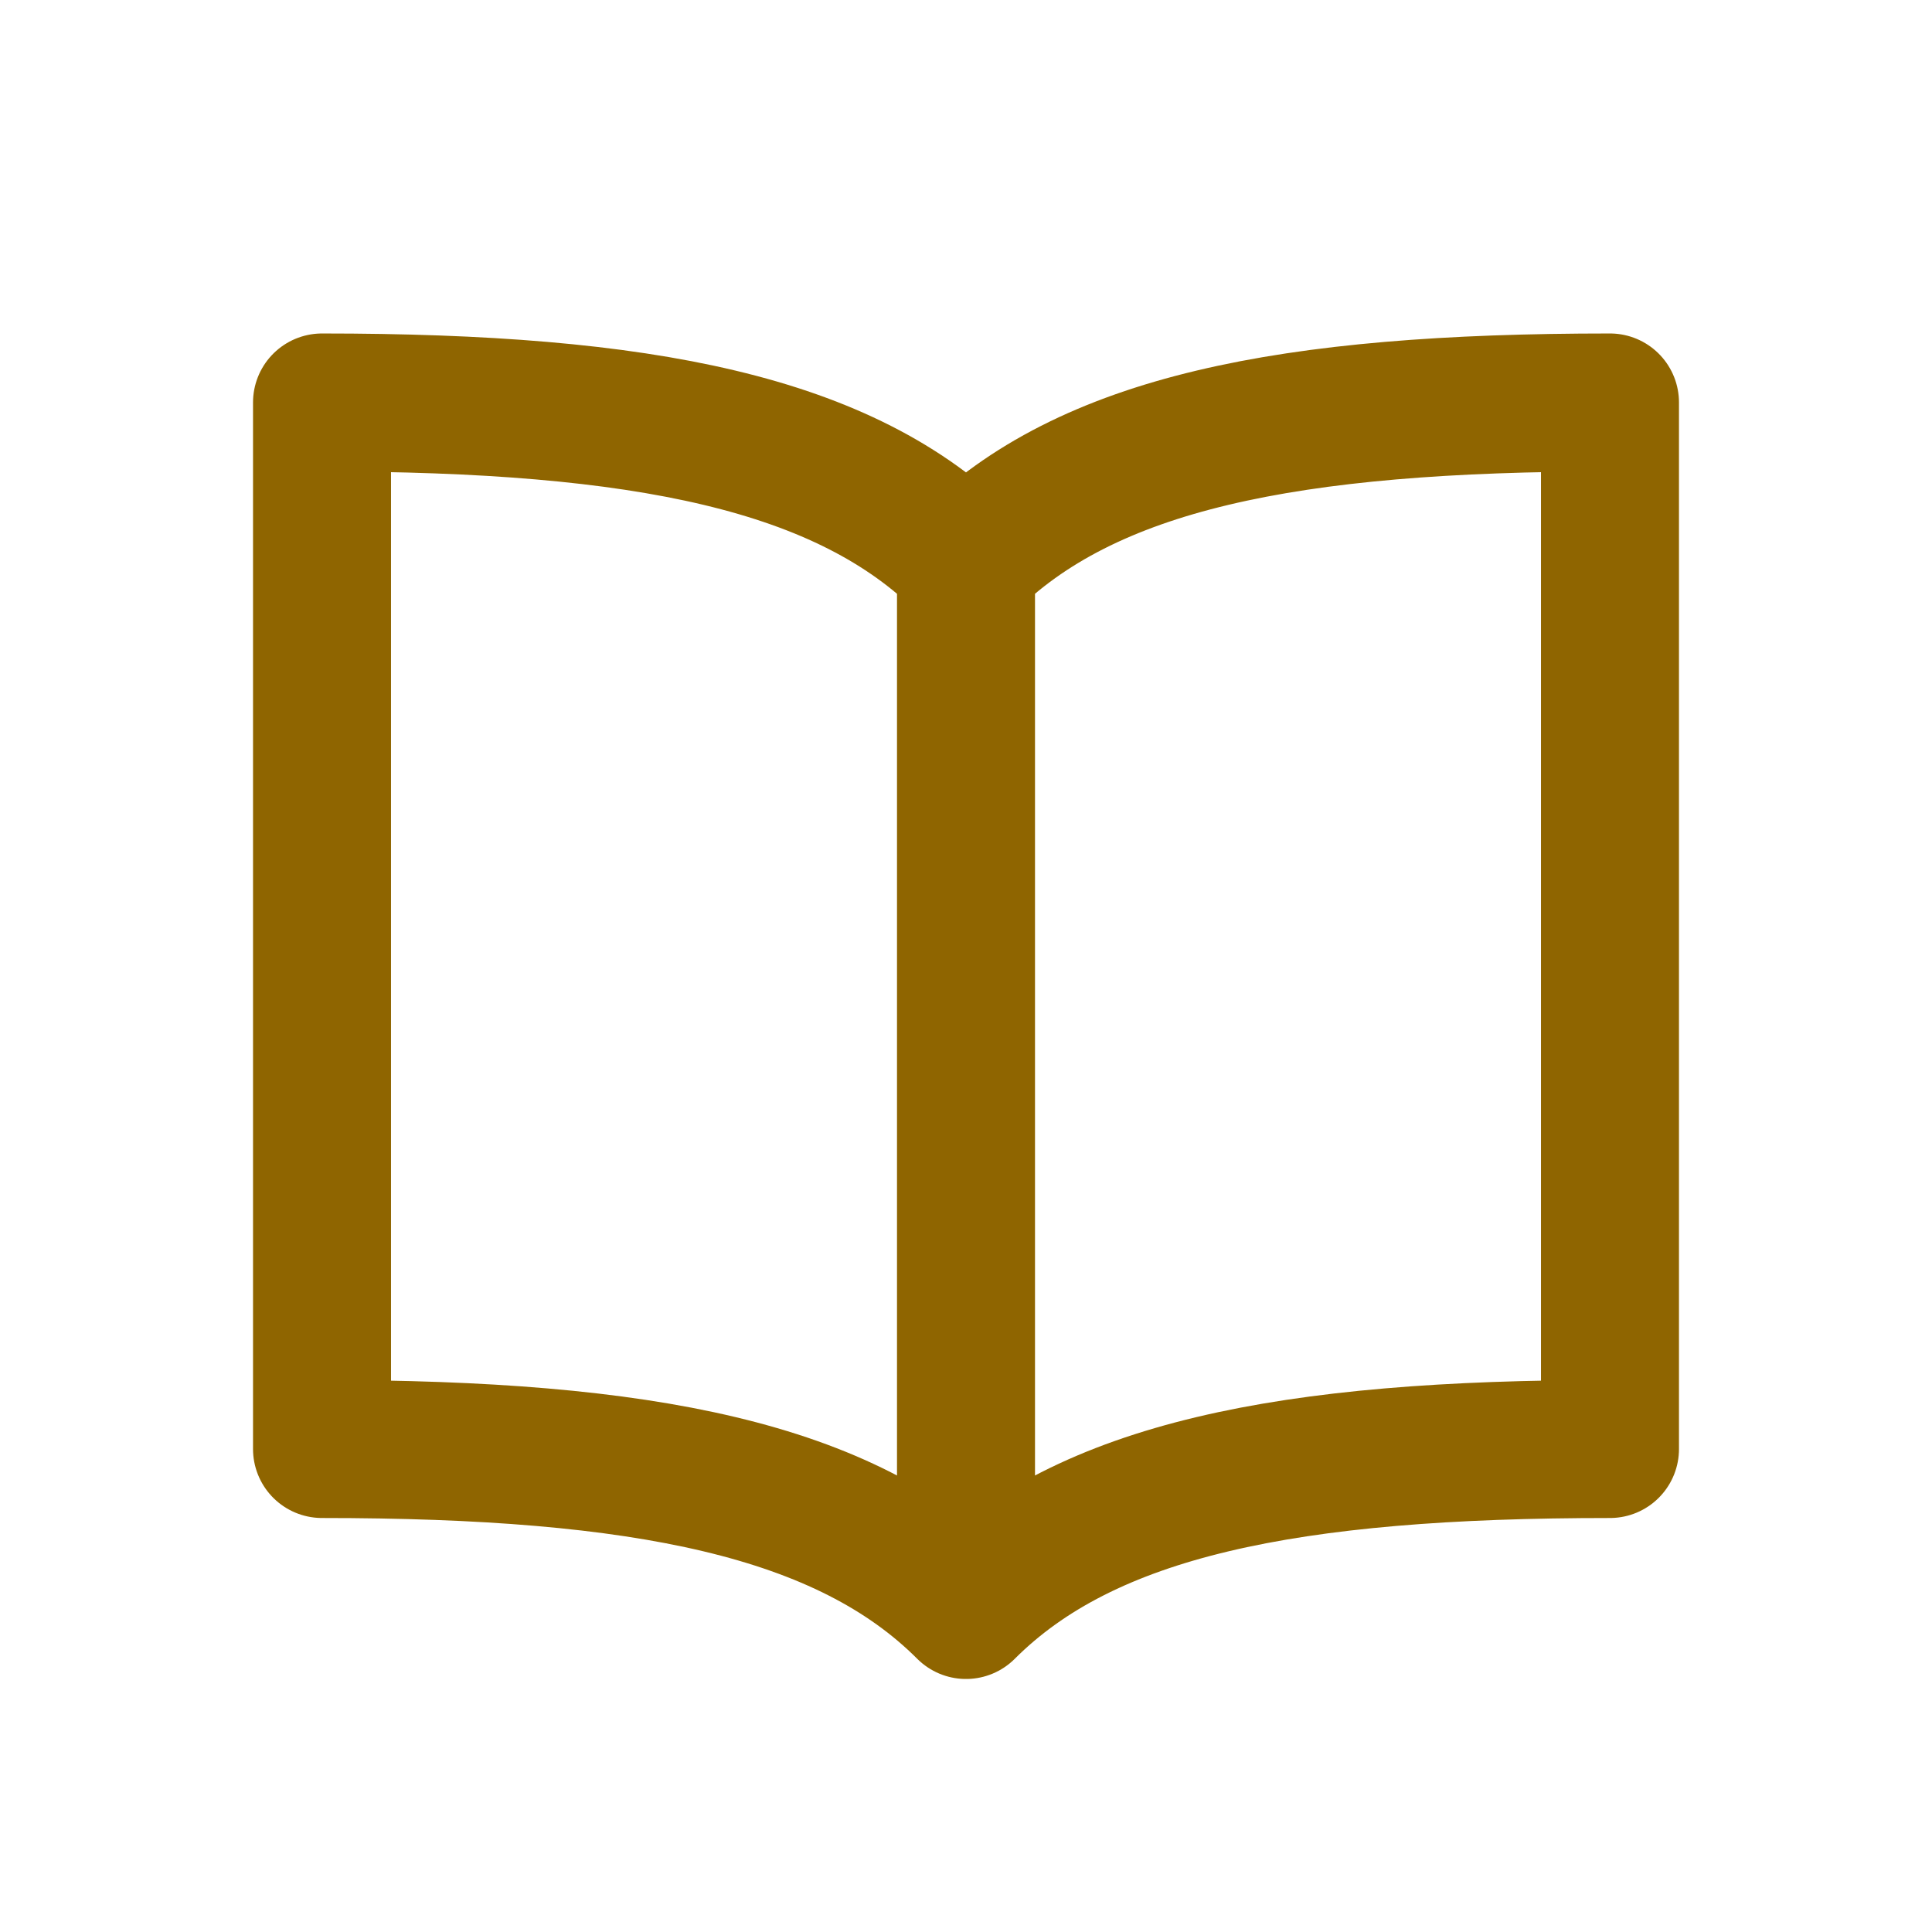
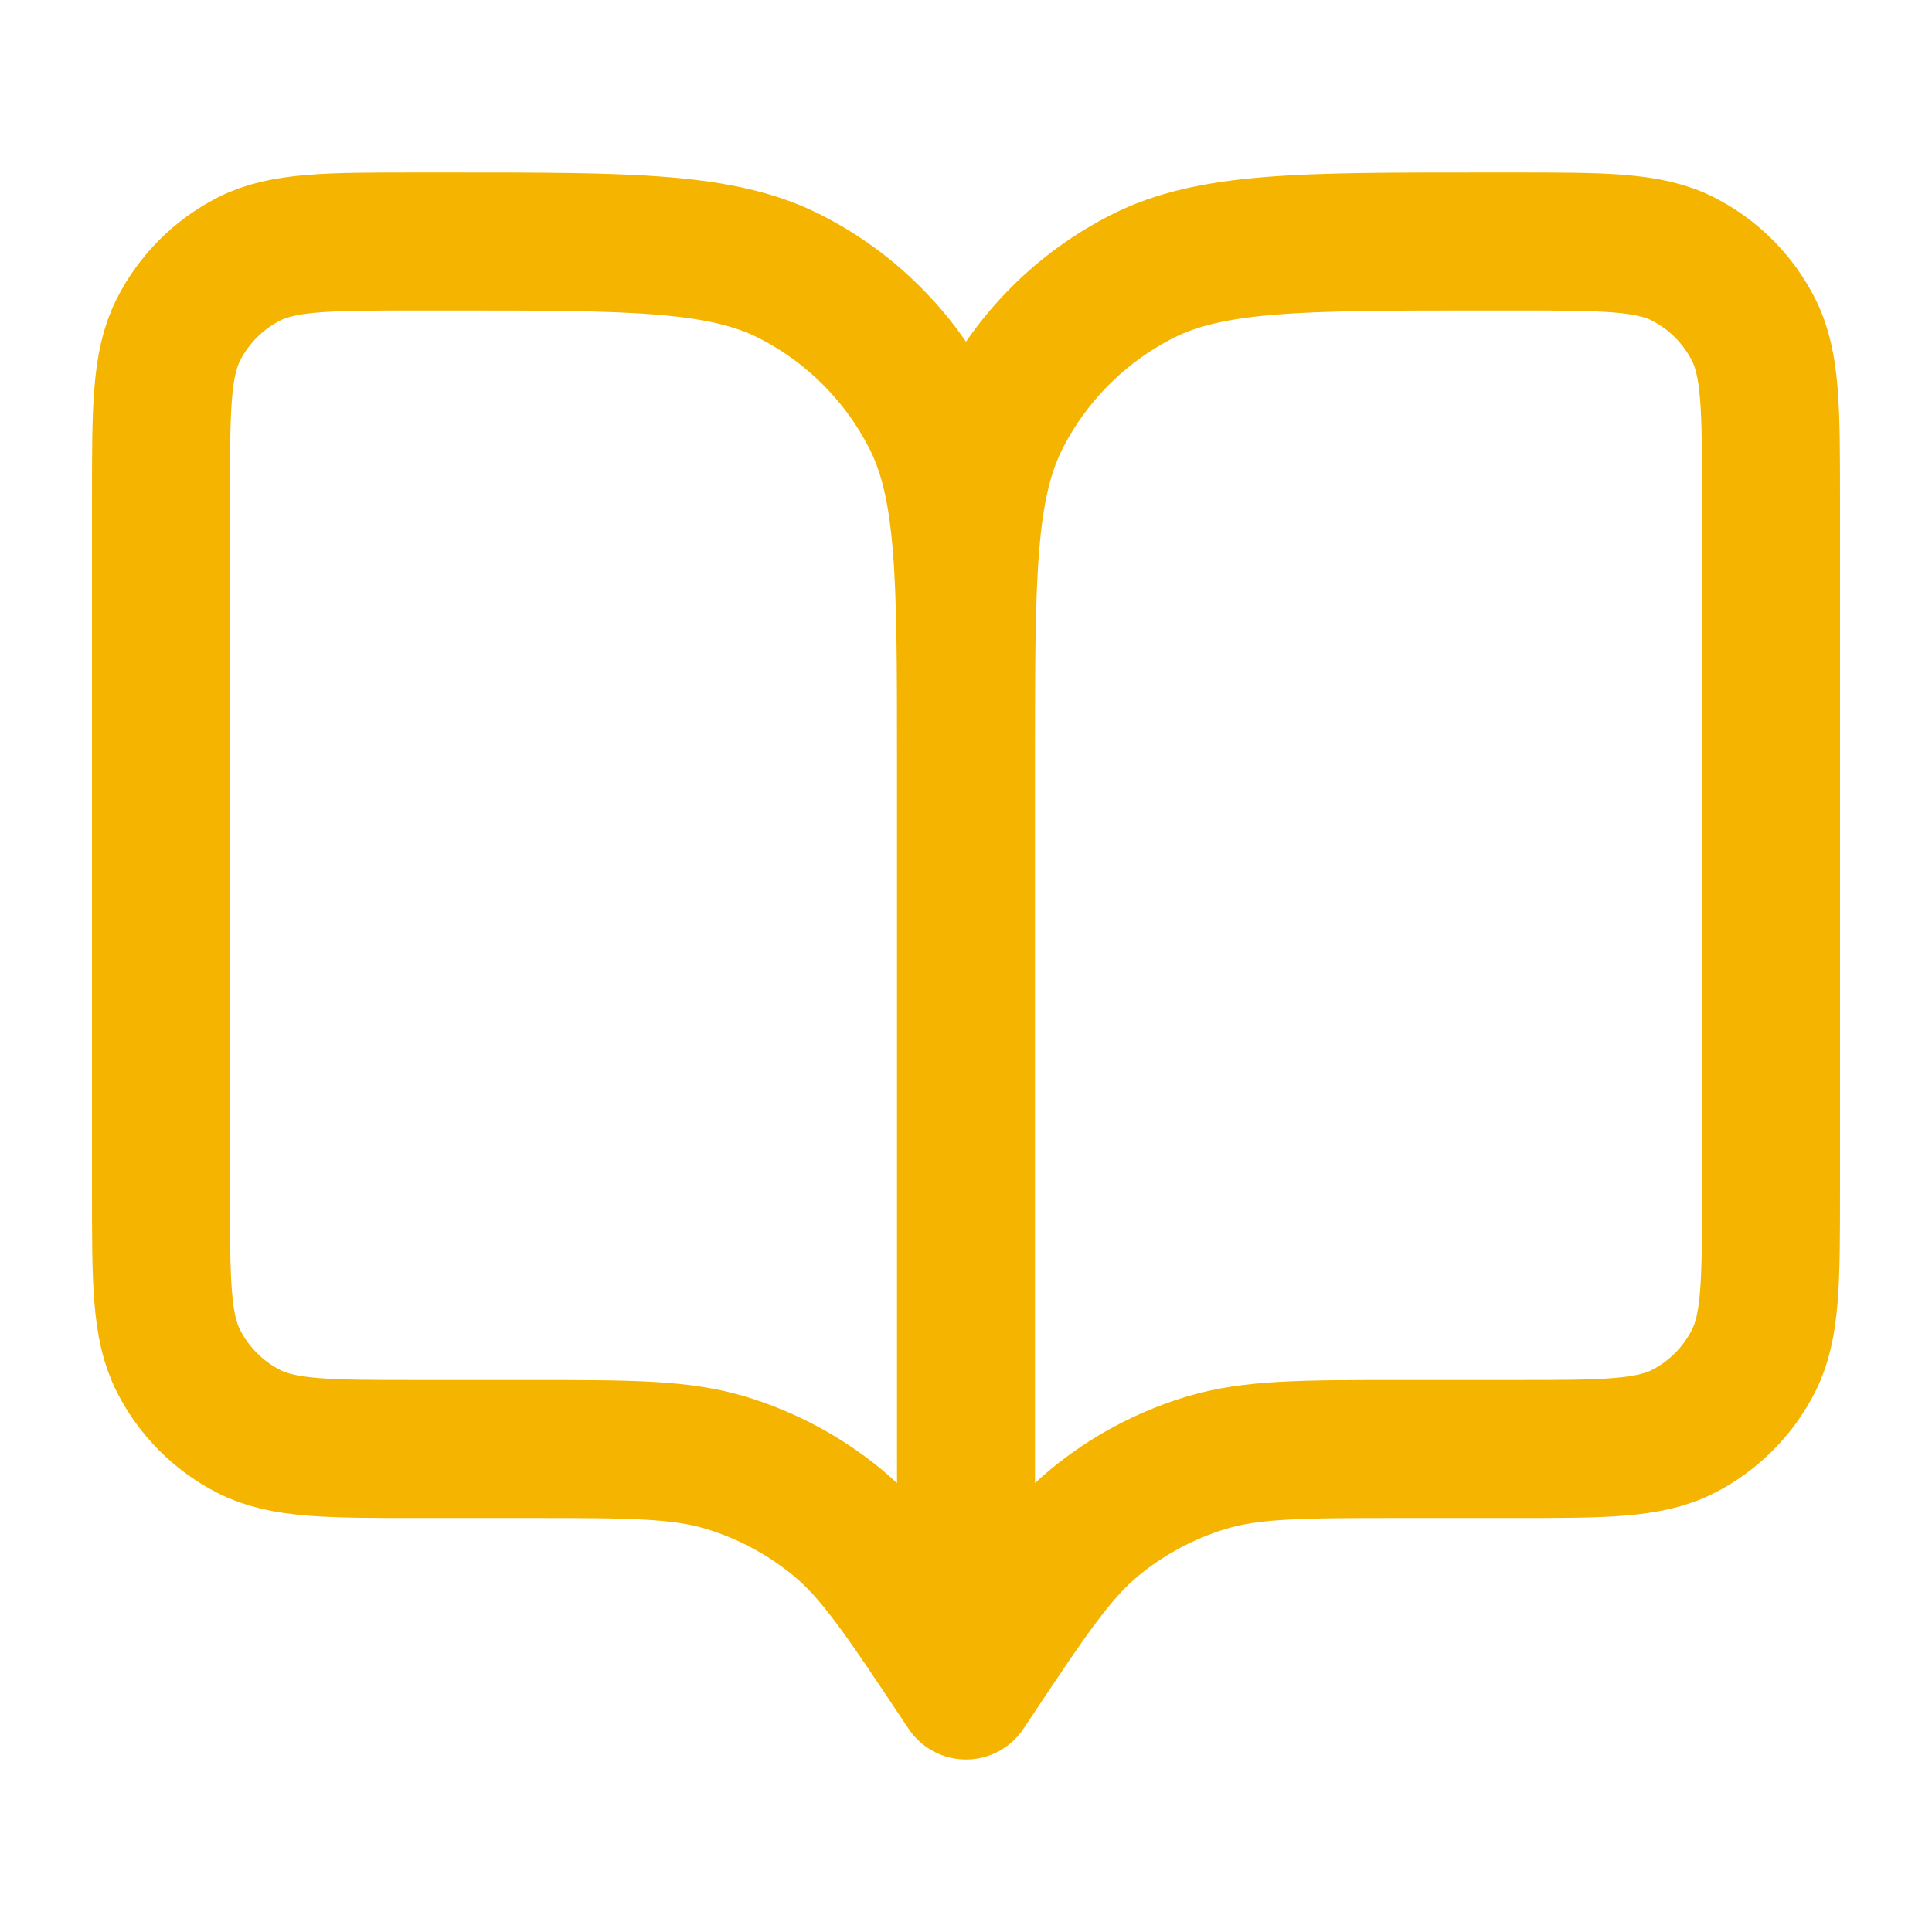
- <svg xmlns="http://www.w3.org/2000/svg" width="28" height="28" viewBox="0 0 28 28" fill="none">
-   <path d="M14 8.167V23.333M14 8.167C12.25 6.417 9.333 5.833 4.667 5.833V21C9.333 21 12.25 21.583 14 23.333M14 8.167C15.75 6.417 18.667 5.833 23.333 5.833V21C18.667 21 15.75 21.583 14 23.333" stroke="#8F6500" stroke-width="2" stroke-linecap="round" stroke-linejoin="round" />
+ <svg xmlns="http://www.w3.org/2000/svg" preserveAspectRatio="none" overflow="visible" style="display: block;" width="28" height="28" viewBox="0 0 28 28" fill="none">
+   <g id="book-open-01">
+     <path id="Icon" d="M14 10.967C14 8.353 14 7.046 14.509 6.048C14.956 5.17 15.67 4.456 16.548 4.009C17.546 3.5 18.853 3.5 21.467 3.5H21.933C23.24 3.5 23.893 3.5 24.393 3.754C24.832 3.978 25.189 4.335 25.412 4.774C25.667 5.273 25.667 5.927 25.667 7.233V17.267C25.667 18.573 25.667 19.227 25.412 19.726C25.189 20.165 24.832 20.522 24.393 20.746C23.893 21 23.24 21 21.933 21H20.329C18.868 21 18.138 21 17.475 21.201C16.888 21.38 16.342 21.672 15.868 22.061C15.332 22.502 14.927 23.109 14.117 24.325L14 24.5L13.883 24.325C13.073 23.109 12.668 22.502 12.132 22.061C11.658 21.672 11.112 21.38 10.525 21.201C9.862 21 9.132 21 7.671 21H6.067C4.76 21 4.106 21 3.607 20.746C3.168 20.522 2.811 20.165 2.588 19.726C2.333 19.227 2.333 18.573 2.333 17.267V7.233C2.333 5.927 2.333 5.273 2.588 4.774C2.811 4.335 3.168 3.978 3.607 3.754C4.106 3.5 4.76 3.5 6.067 3.5H6.533C9.147 3.5 10.454 3.5 11.452 4.009C12.33 4.456 13.044 5.17 13.491 6.048C14 7.046 14 8.353 14 10.967ZM14 24.5V10.967" stroke="#F4B400" stroke-width="2" stroke-linecap="round" stroke-linejoin="round" />
+   </g>
</svg>
